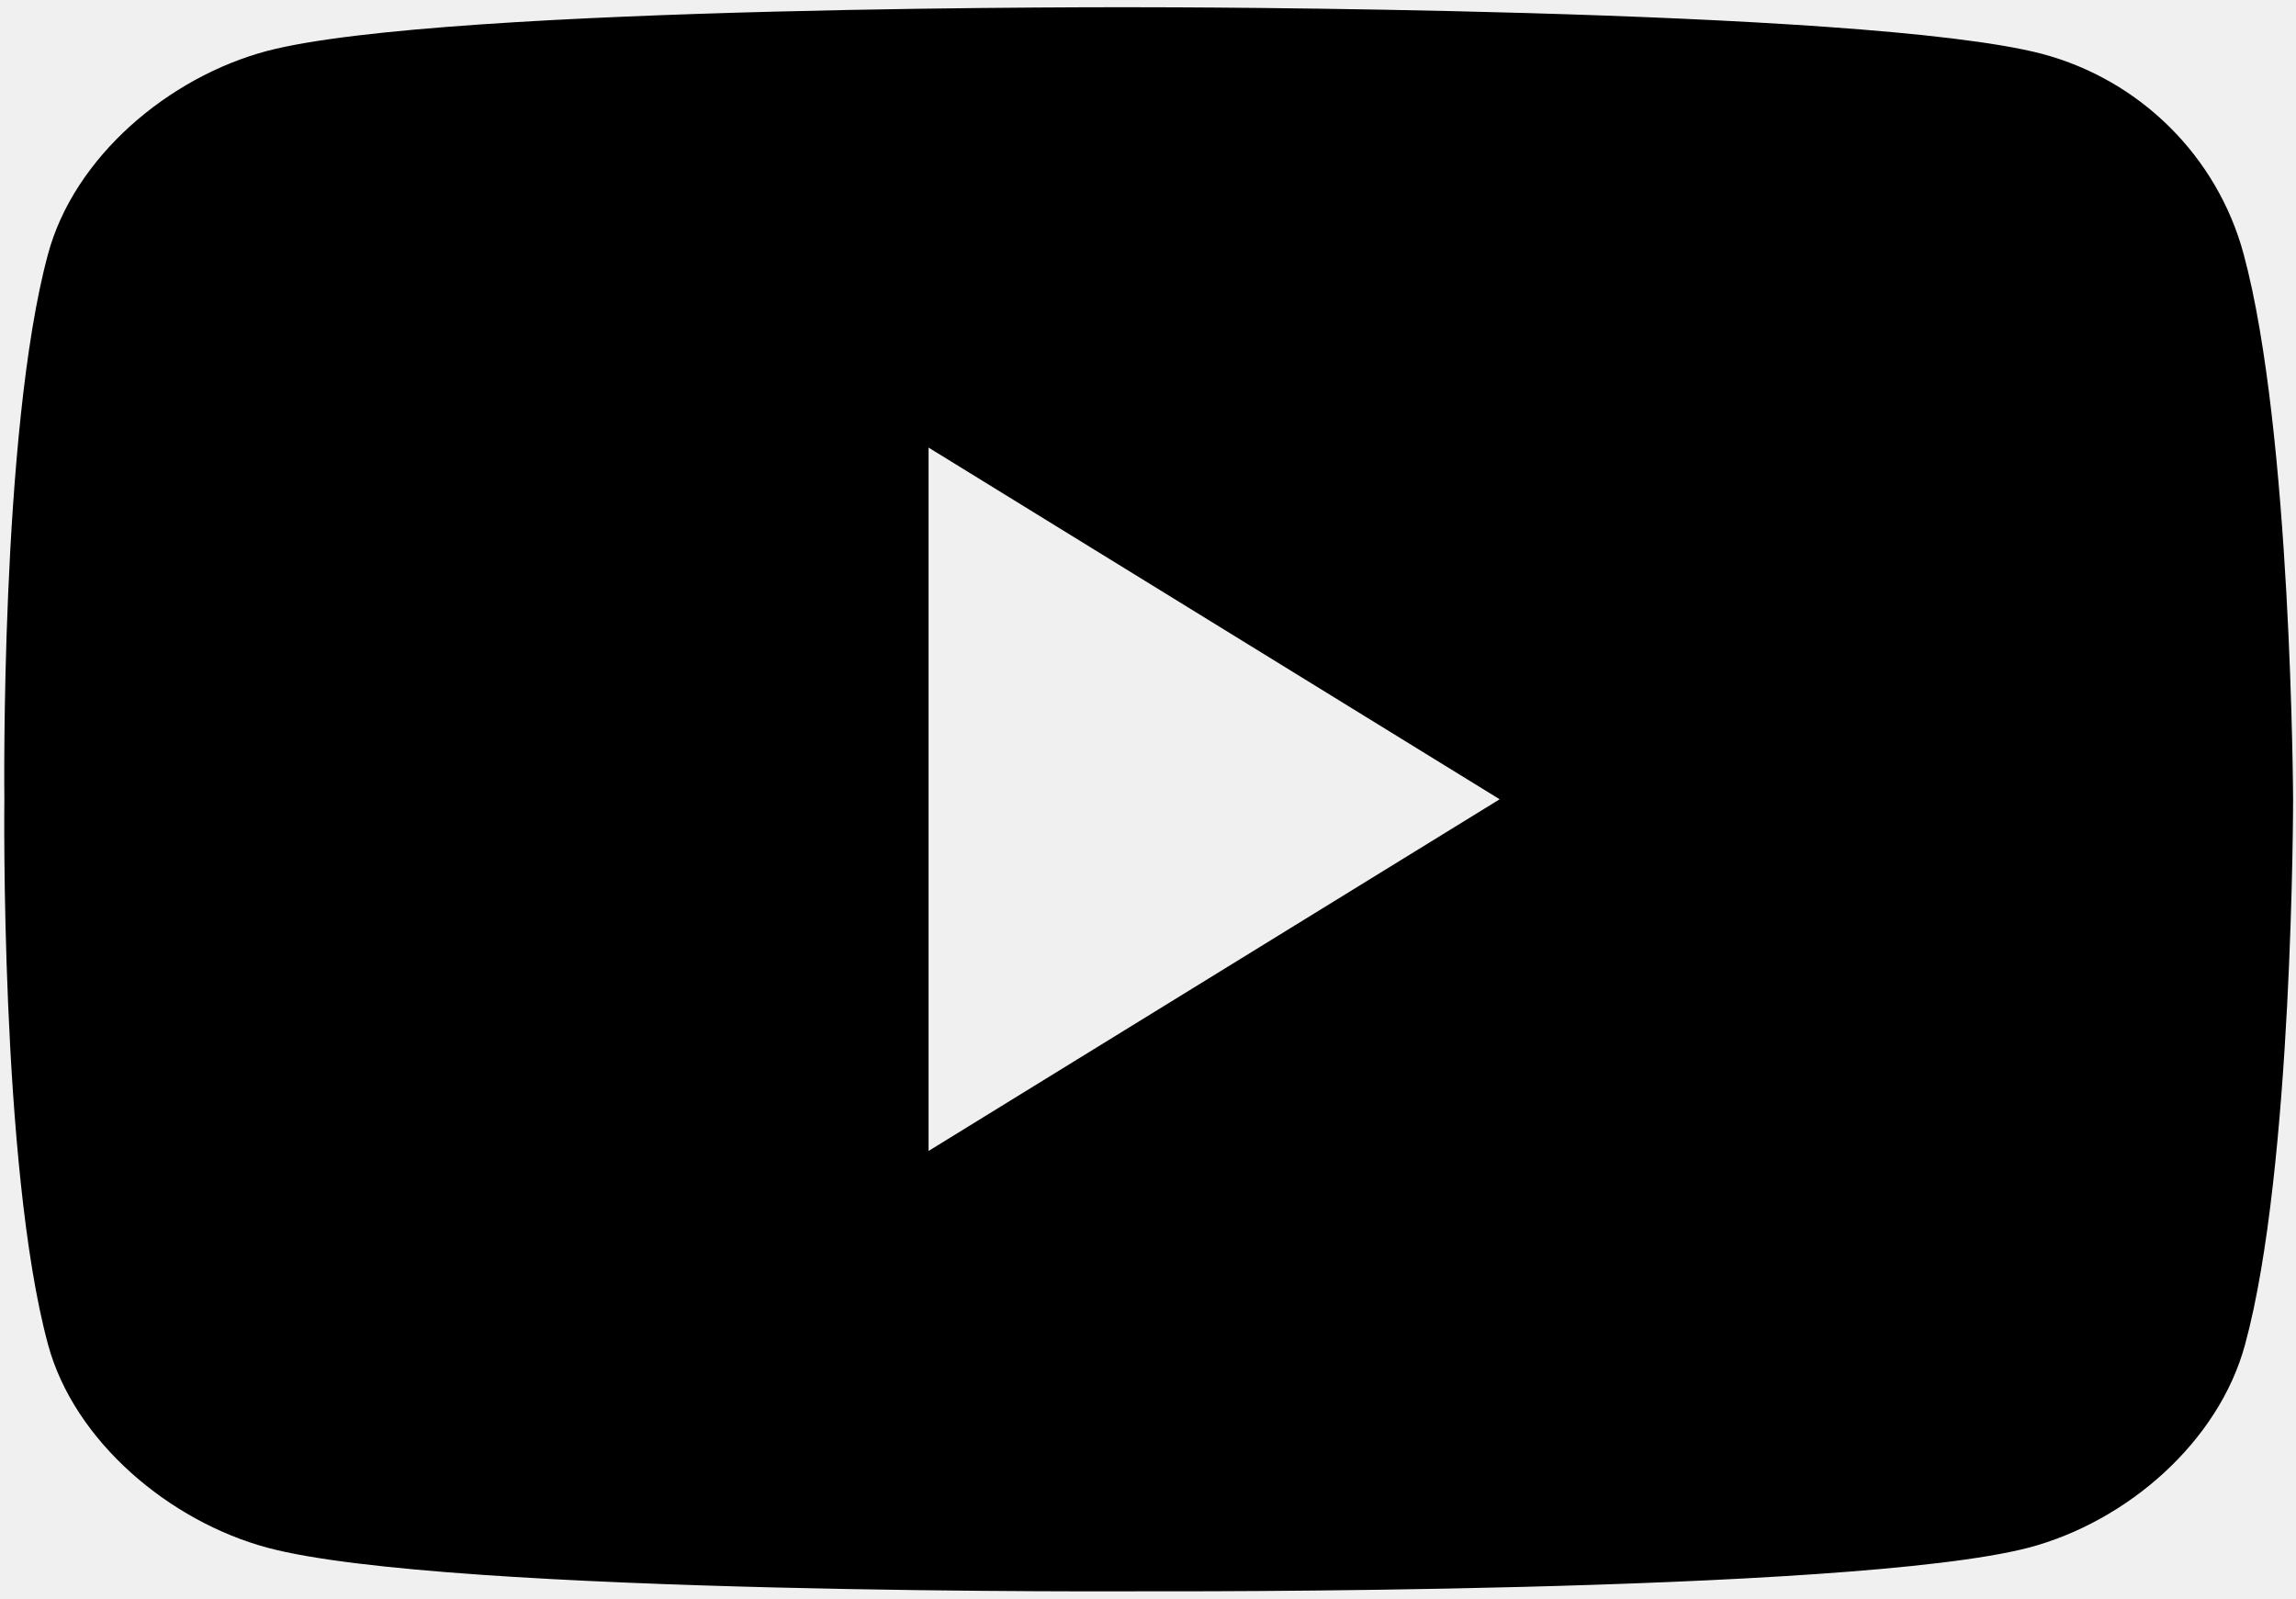
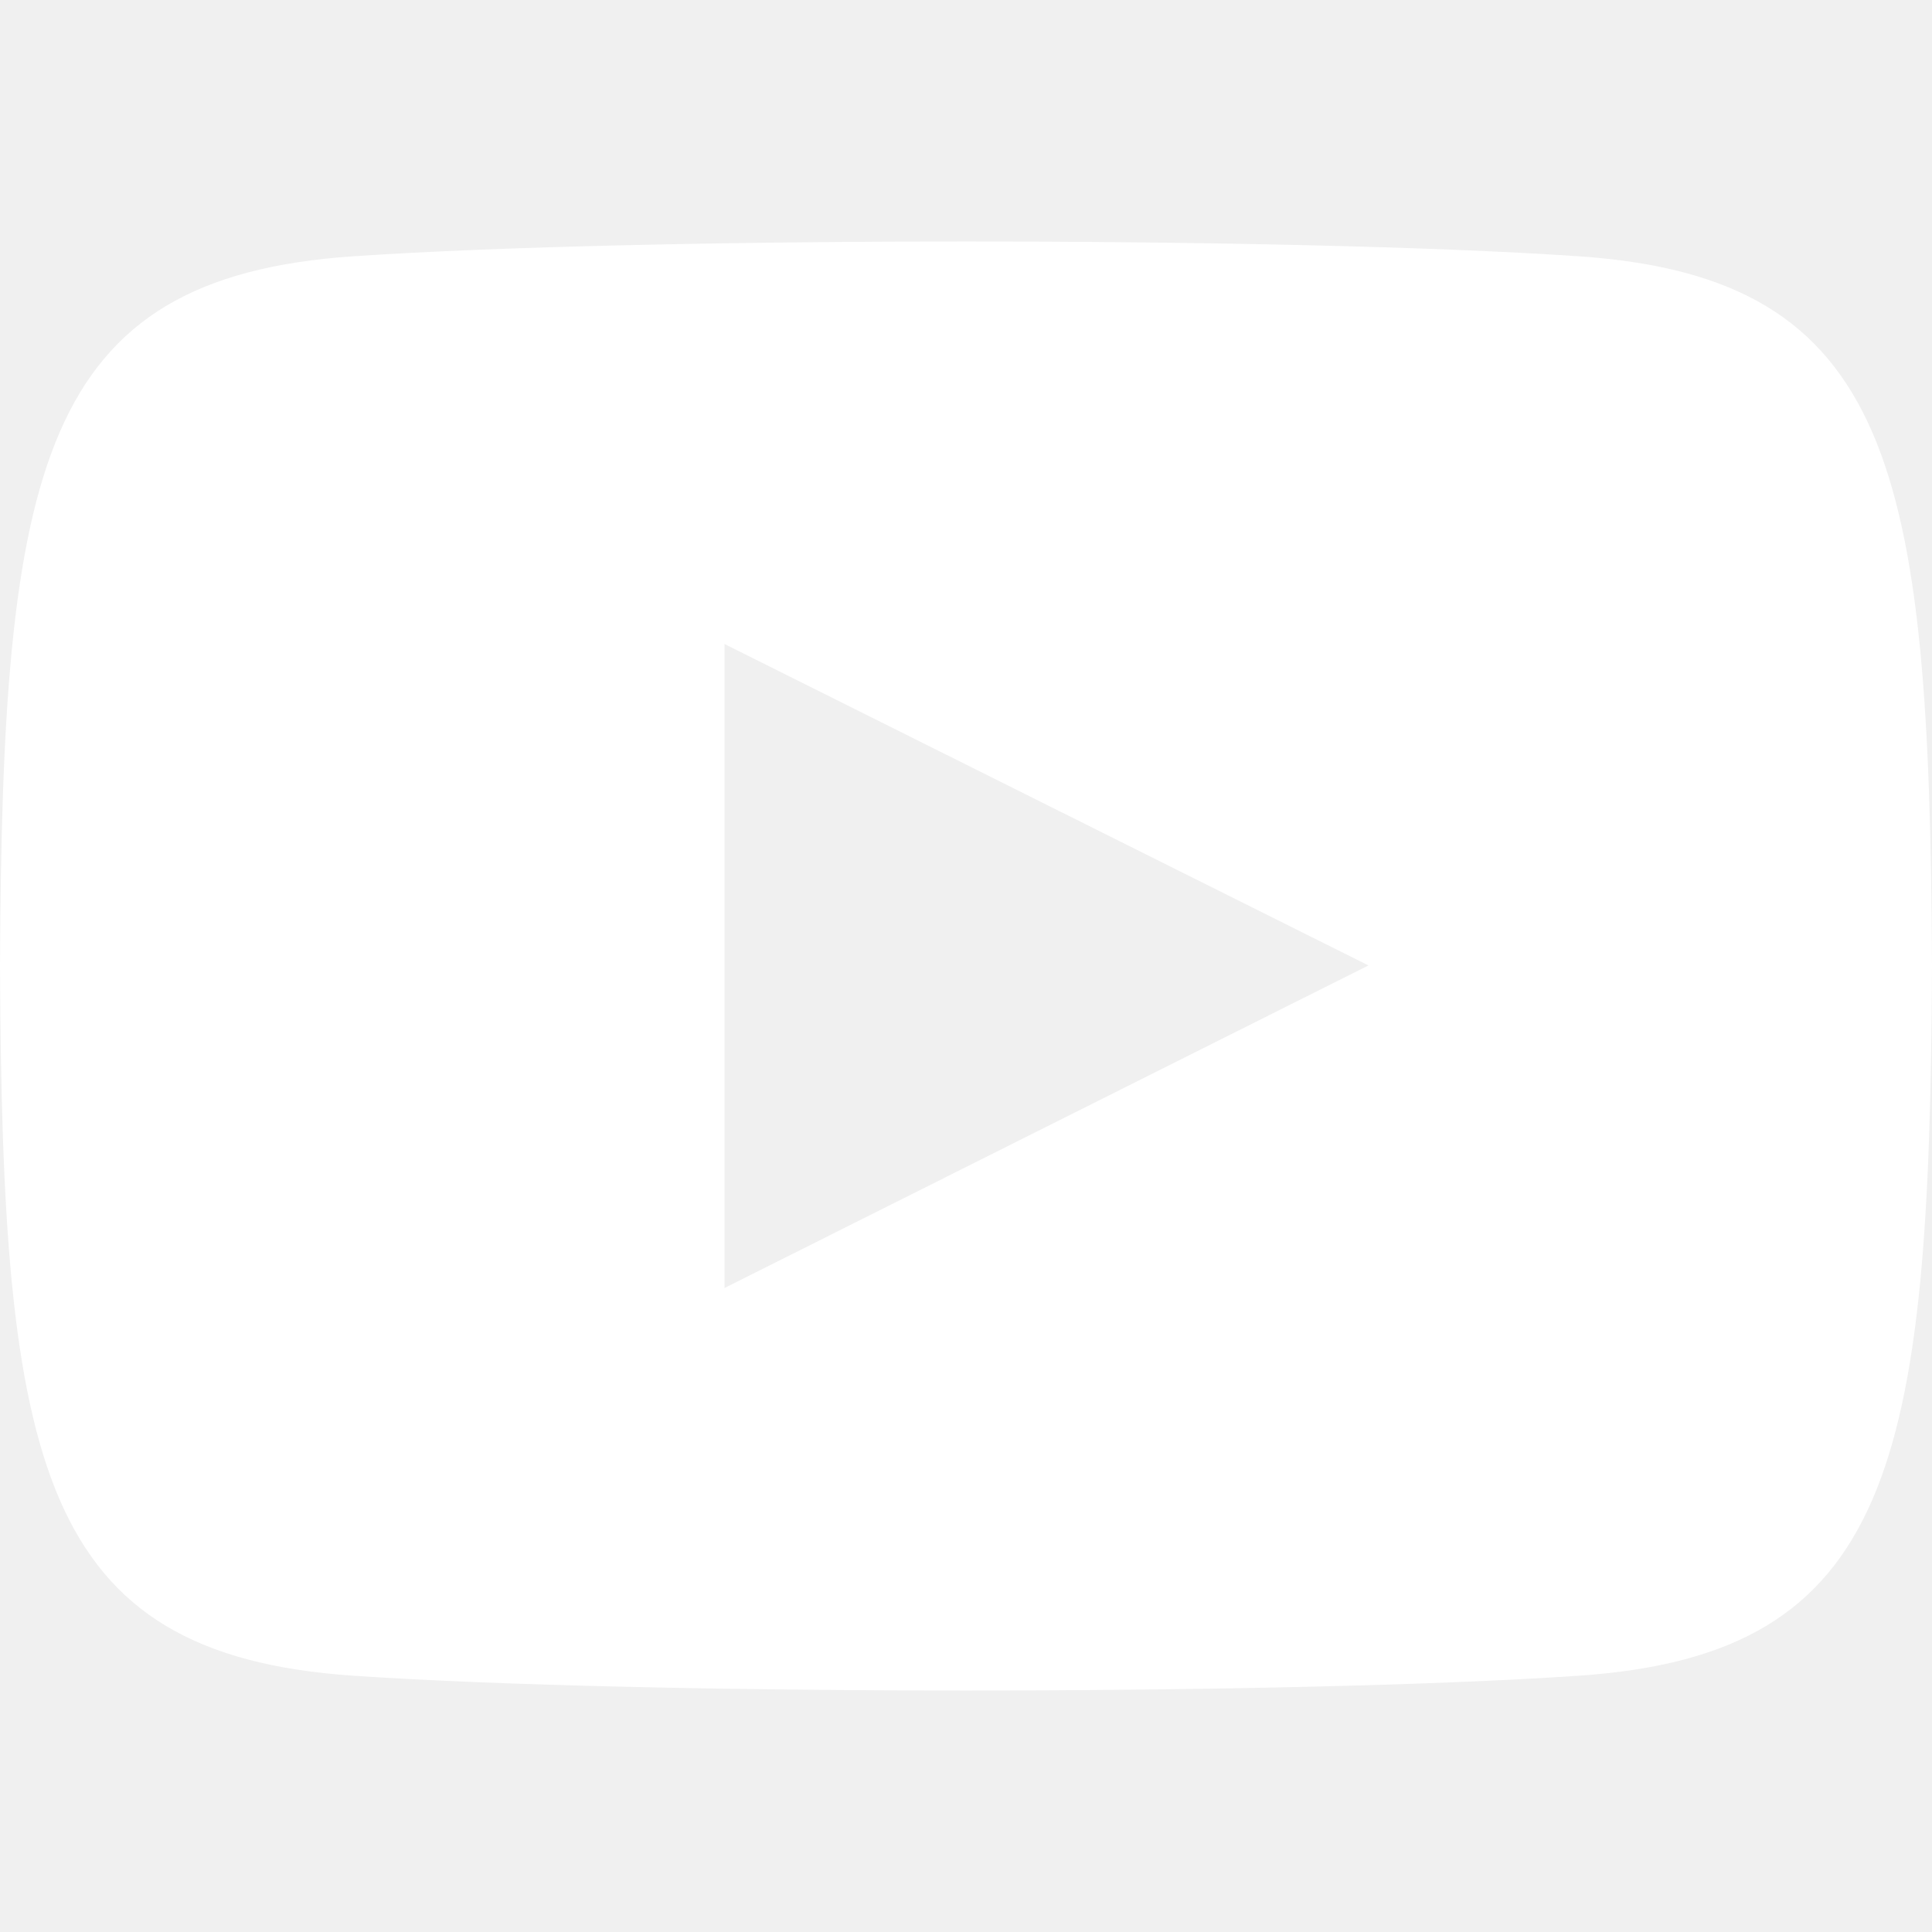
- <svg xmlns="http://www.w3.org/2000/svg" class="youtube" viewBox="0 0 158 110" fill="currentColor">
-   <path d="M154.4 17.5c-1.8-6.7-7.1-12-13.9-13.8C128.2.5 79 .5 79 .5s-48.3-.2-60.6 3c-6.8 1.8-13.3 7.3-15.1 14C0 29.7.3 55 .3 55s-.3 25.3 3 37.5c1.8 6.7 8.4 12.2 15.1 14 12.3 3.3 60.6 3 60.6 3s48.3.2 60.6-3c6.8-1.8 13.1-7.3 14.9-14 3.3-12.1 3.3-37.5 3.3-37.5s-.1-25.3-3.4-37.5zM63.9 79.2V30.8L103.2 55 63.9 79.2z" />
+ <svg xmlns="http://www.w3.org/2000/svg" width="24" height="24" viewBox="0 0 24 24" fill="white">
+   <path d="M19.615 3.184c-3.604-.246-11.631-.245-15.23 0-3.897.266-4.356 2.62-4.385 8.816.029 6.185.484 8.549 4.385 8.816 3.6.245 11.626.246 15.23 0 3.897-.266 4.356-2.62 4.385-8.816-.029-6.185-.484-8.549-4.385-8.816zm-10.615 12.816v-8l8 3.993-8 4.007z" />
</svg>
